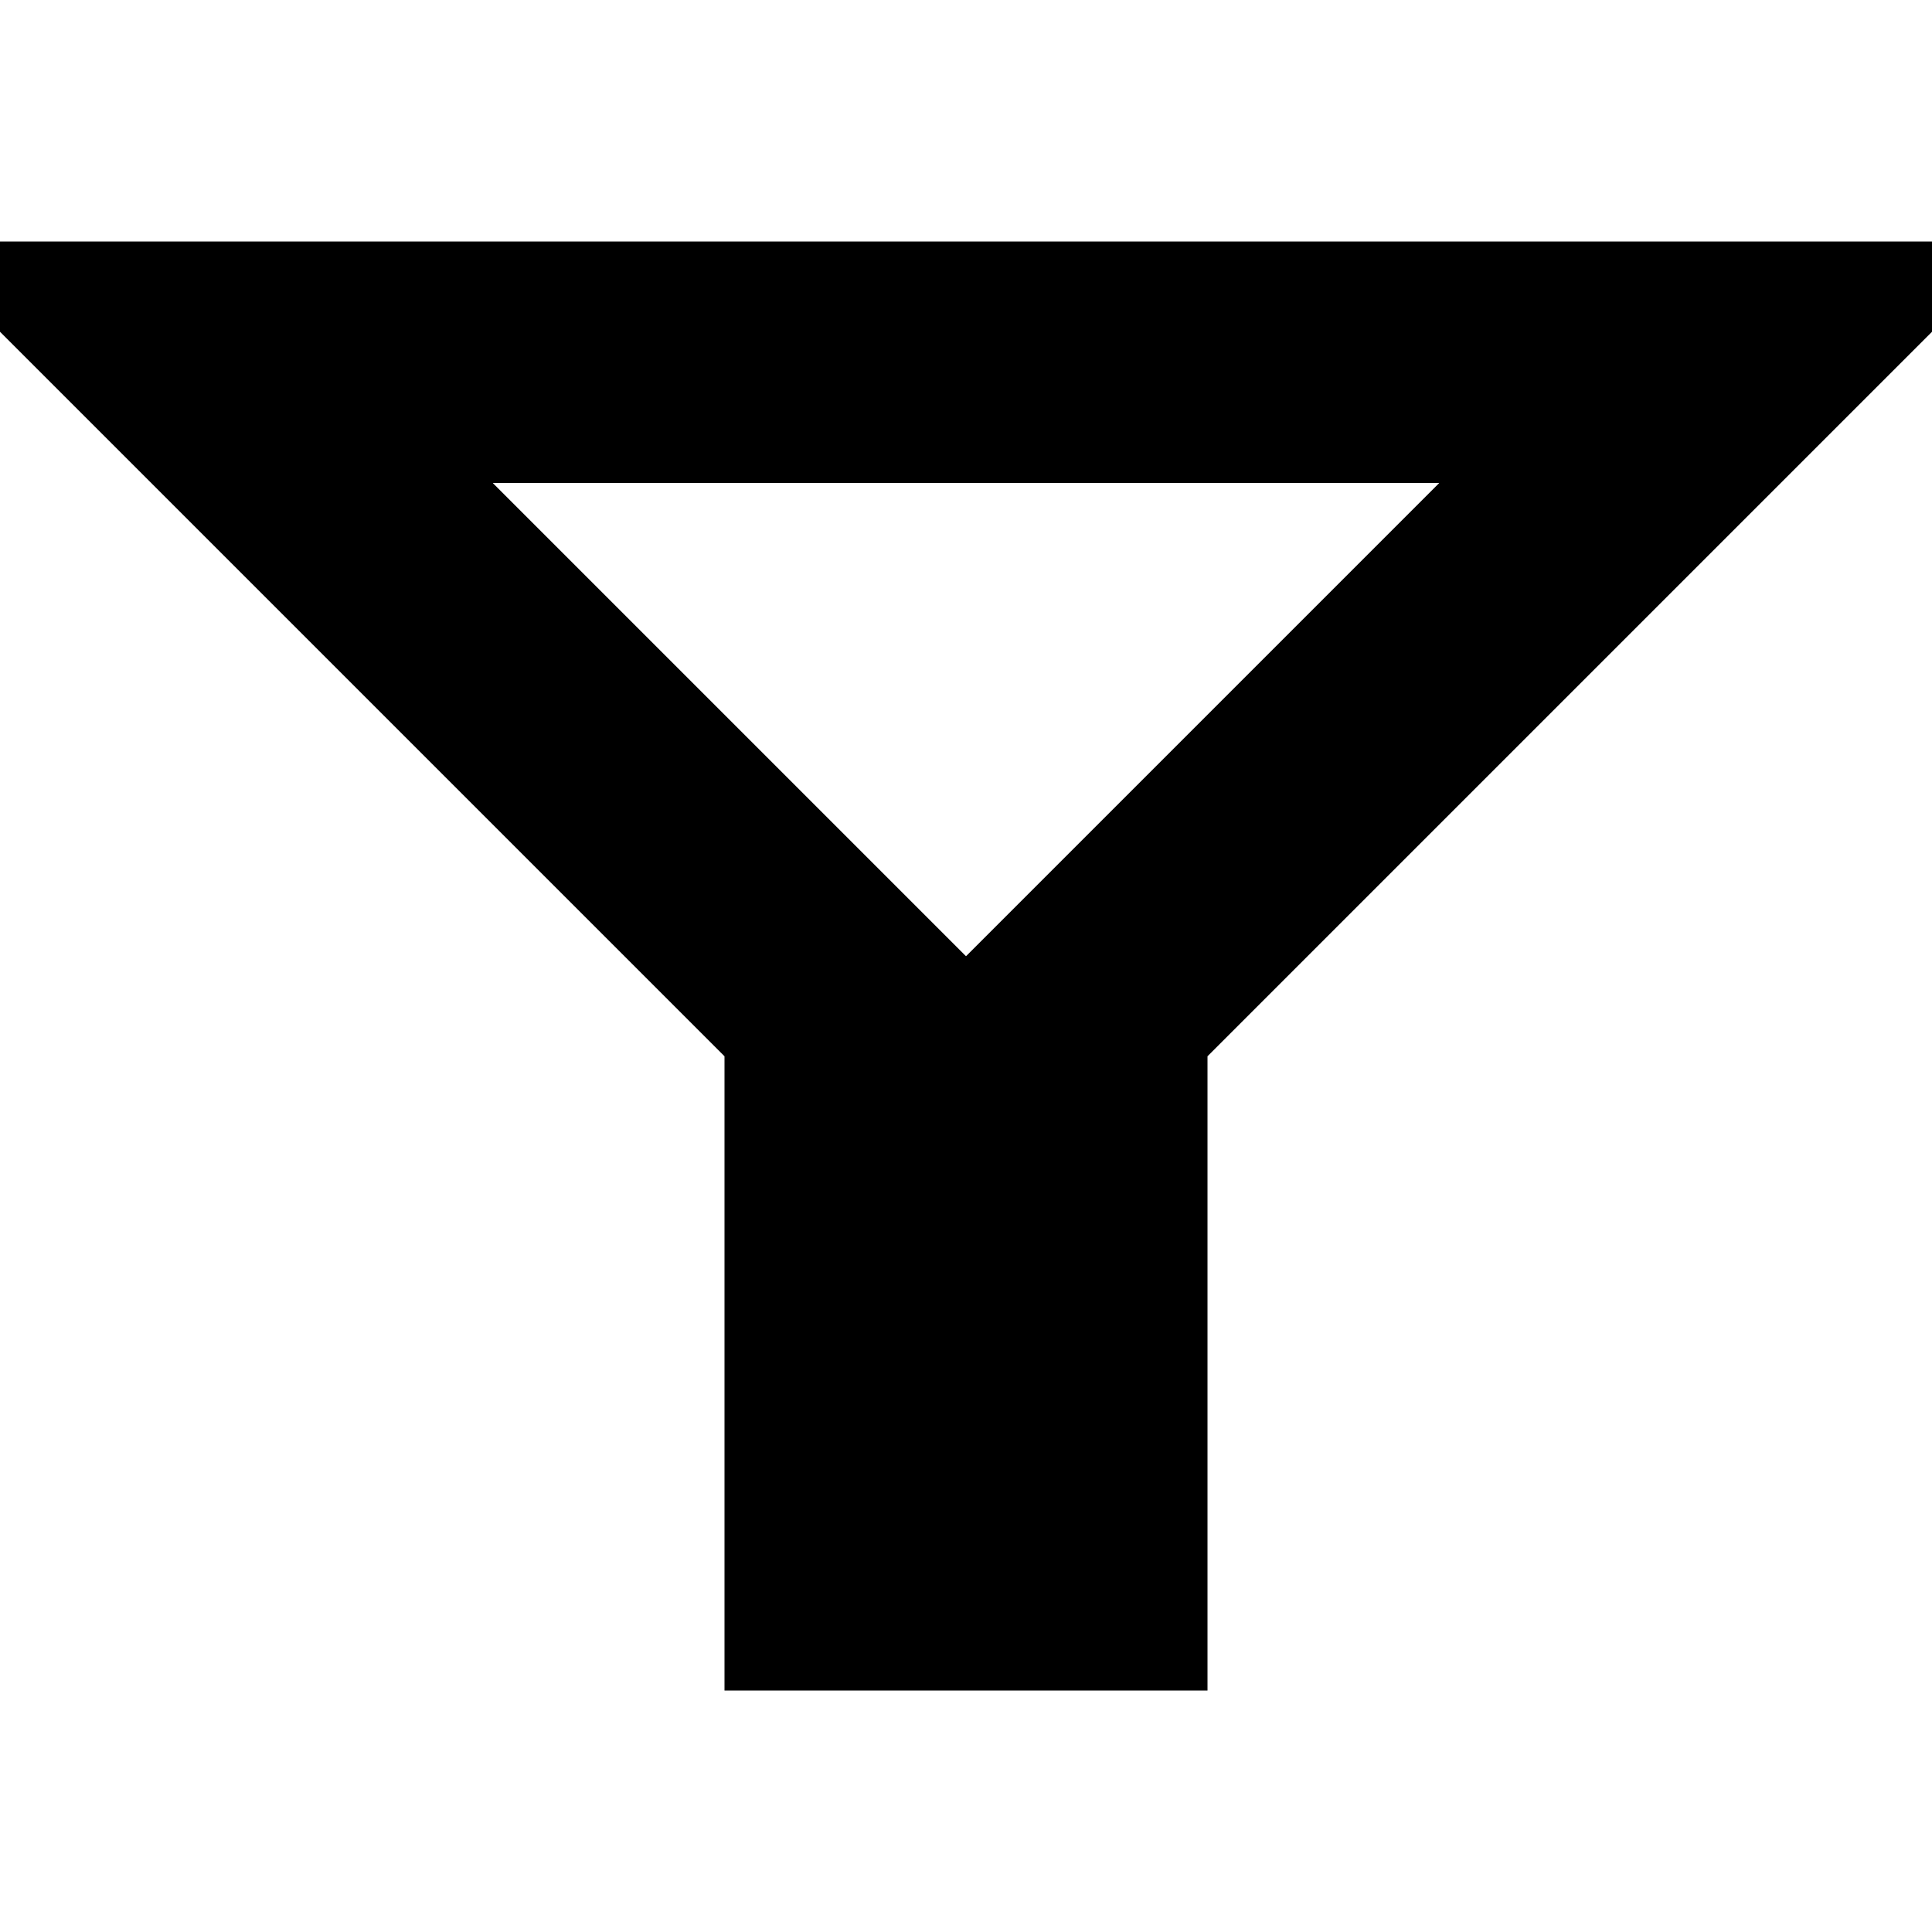
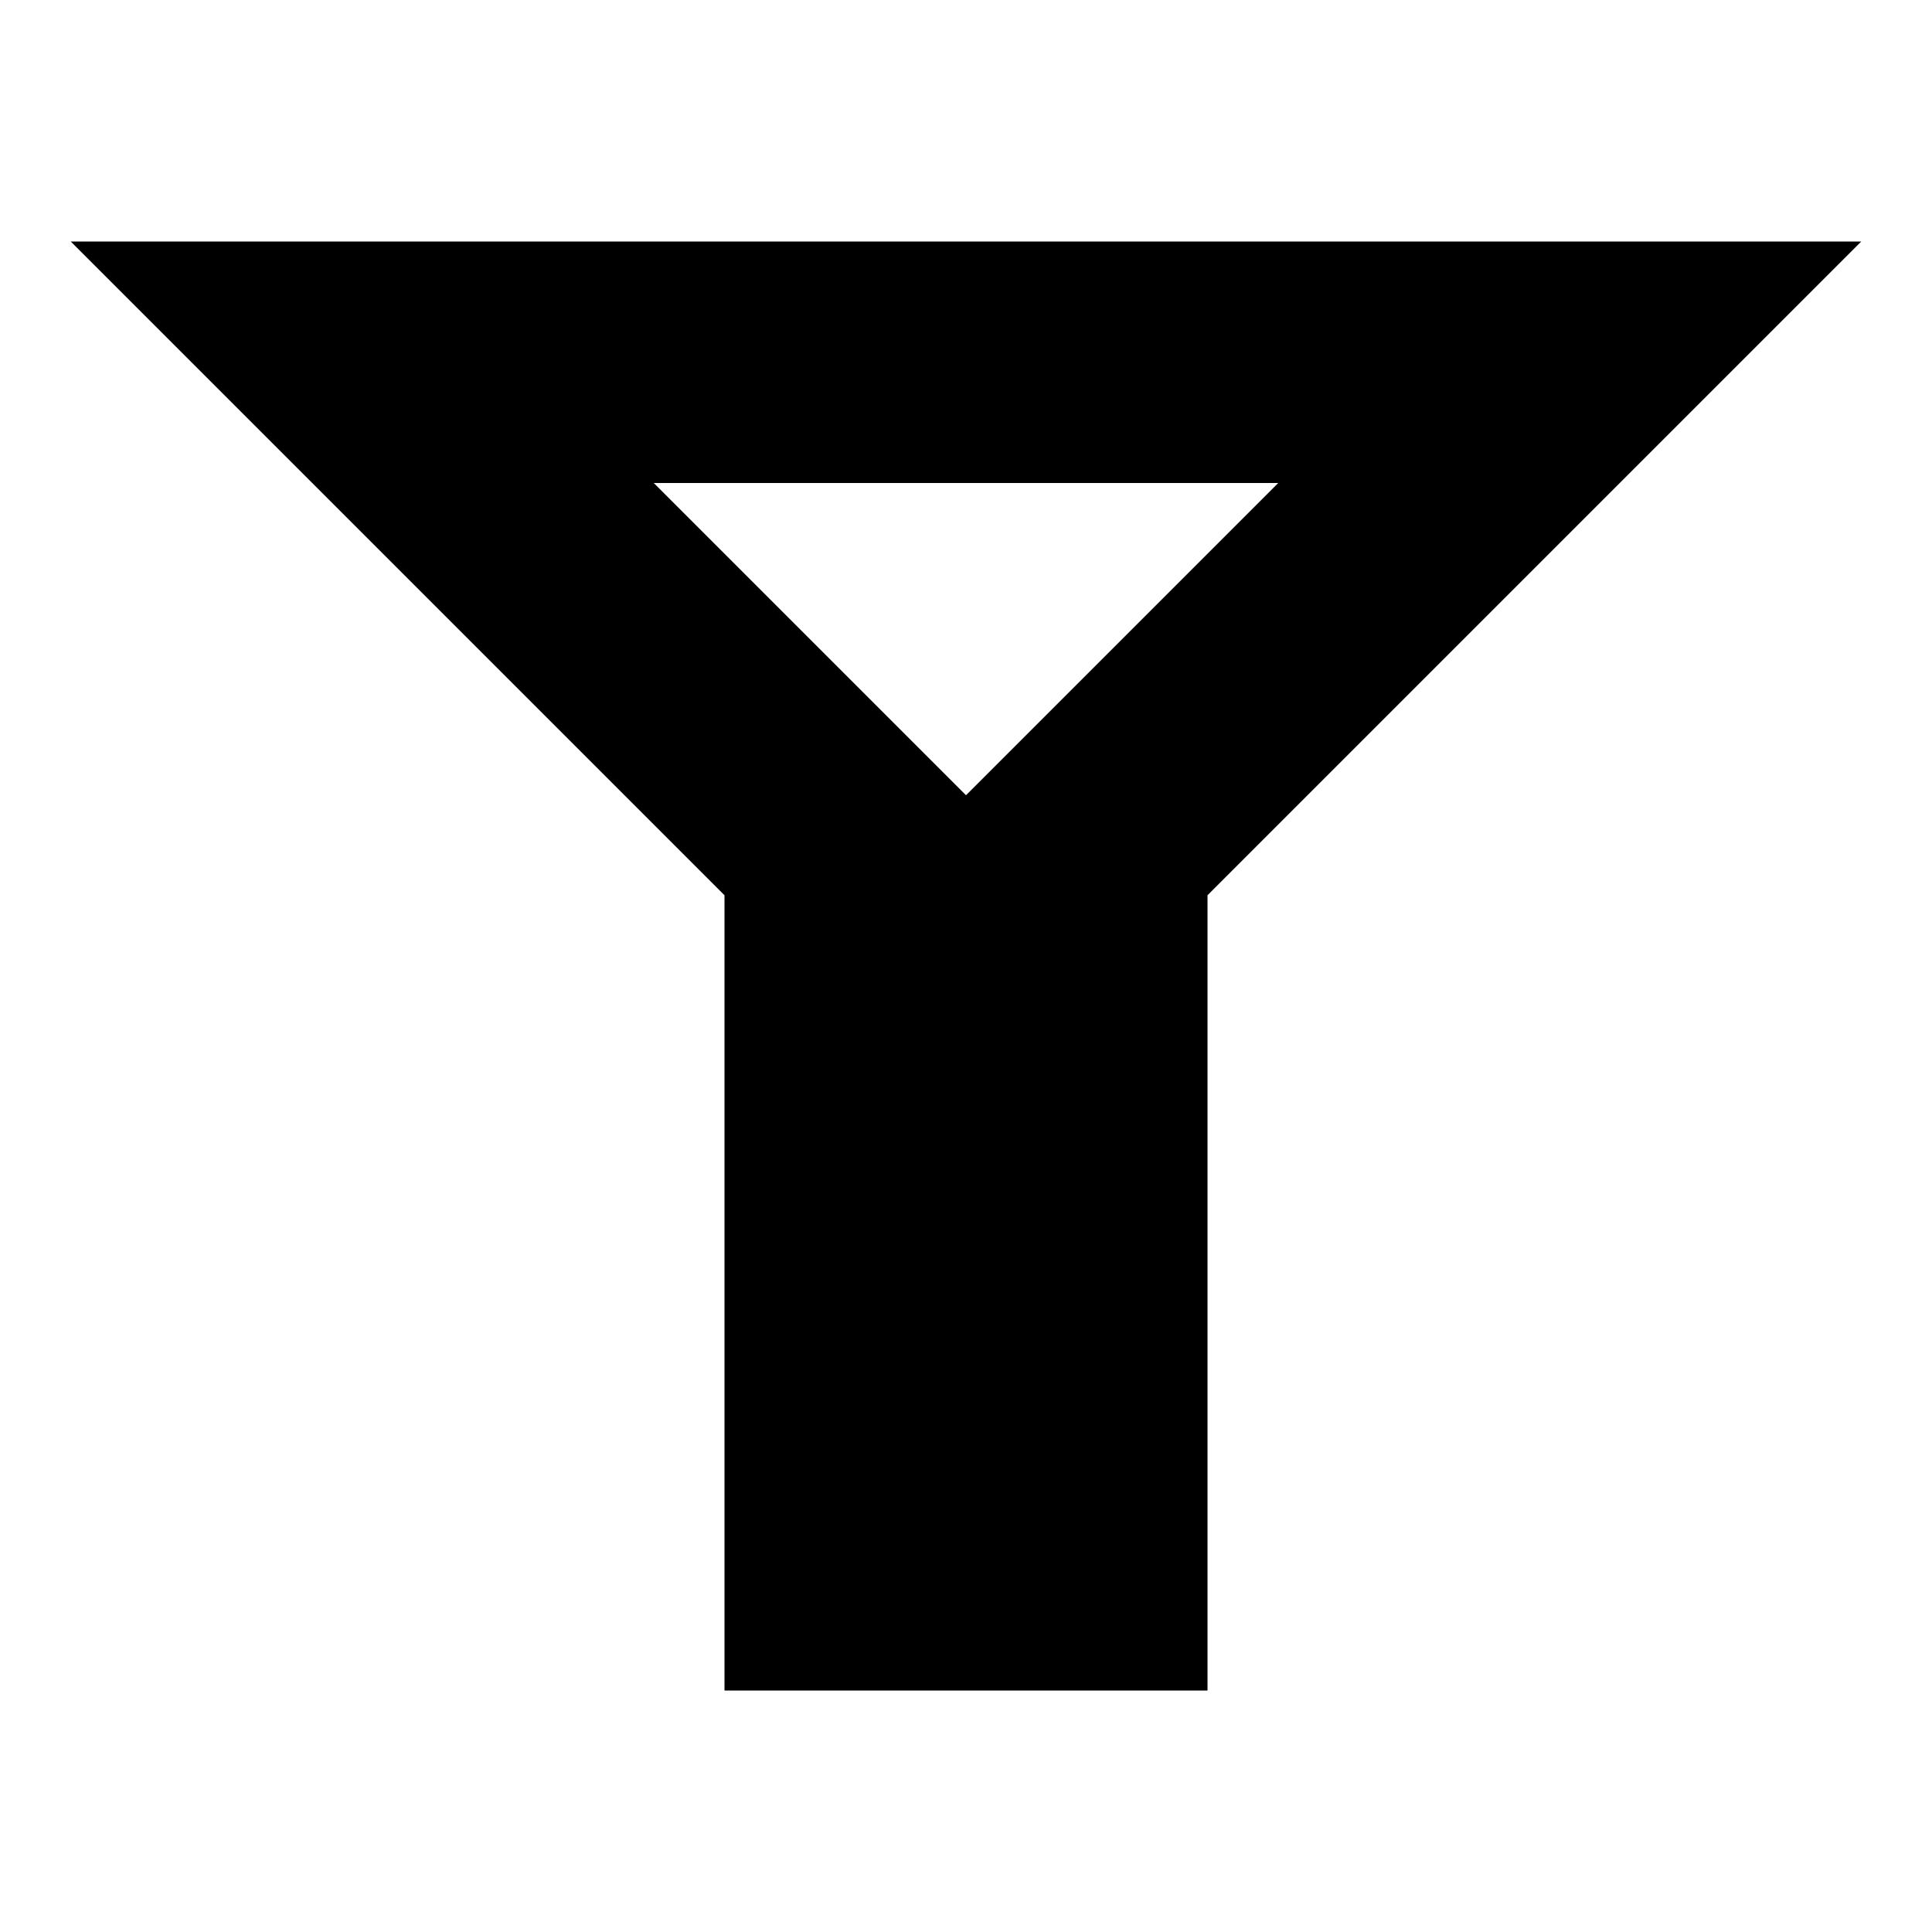
<svg xmlns="http://www.w3.org/2000/svg" viewBox="0 0 24 24" fill="none" stroke="currentColor" stroke-width="3" stroke-linejoin="miter">
-   <path d="M2.5 4.5 L21.5 4.5 L13.5 12.5 L13.5 19.5 L10.5 19.5 L10.5 12.5 Z" />
+   <path d="M4.5 4.5 L19.5 4.5 L13.5 10.5 L13.5 19.5 L10.5 19.5 L10.5 10.5 Z" />
</svg>
